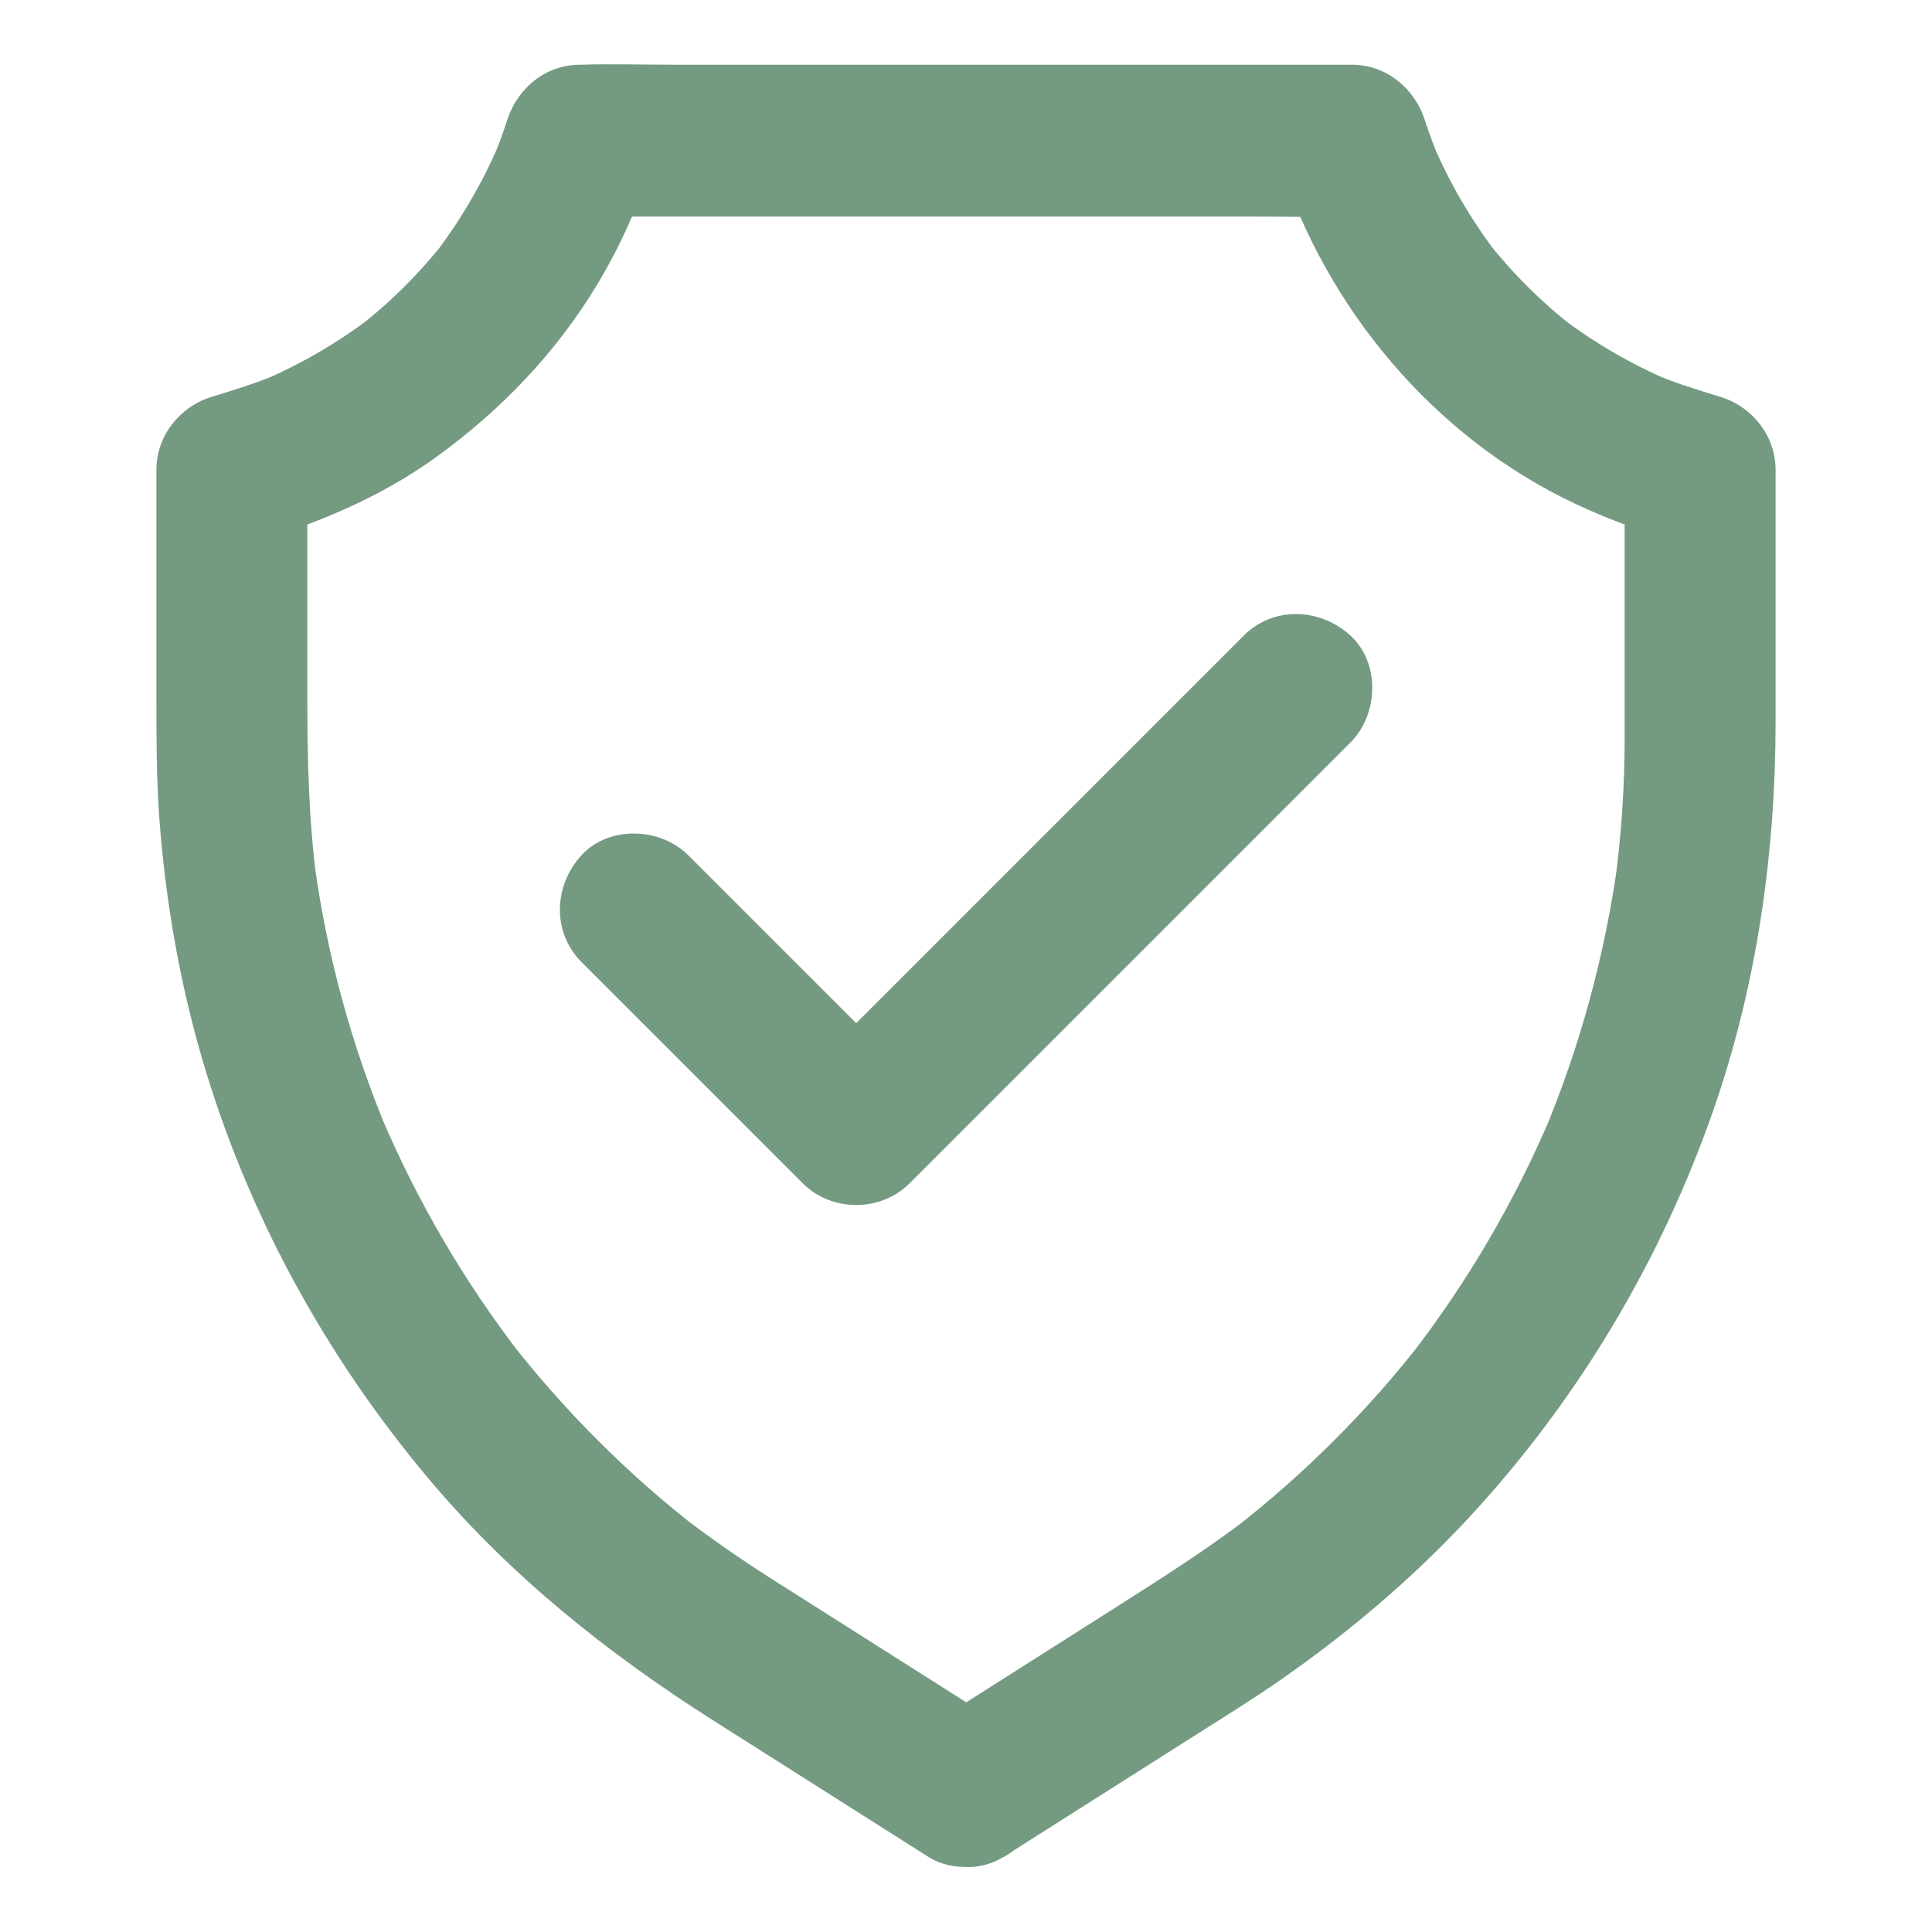
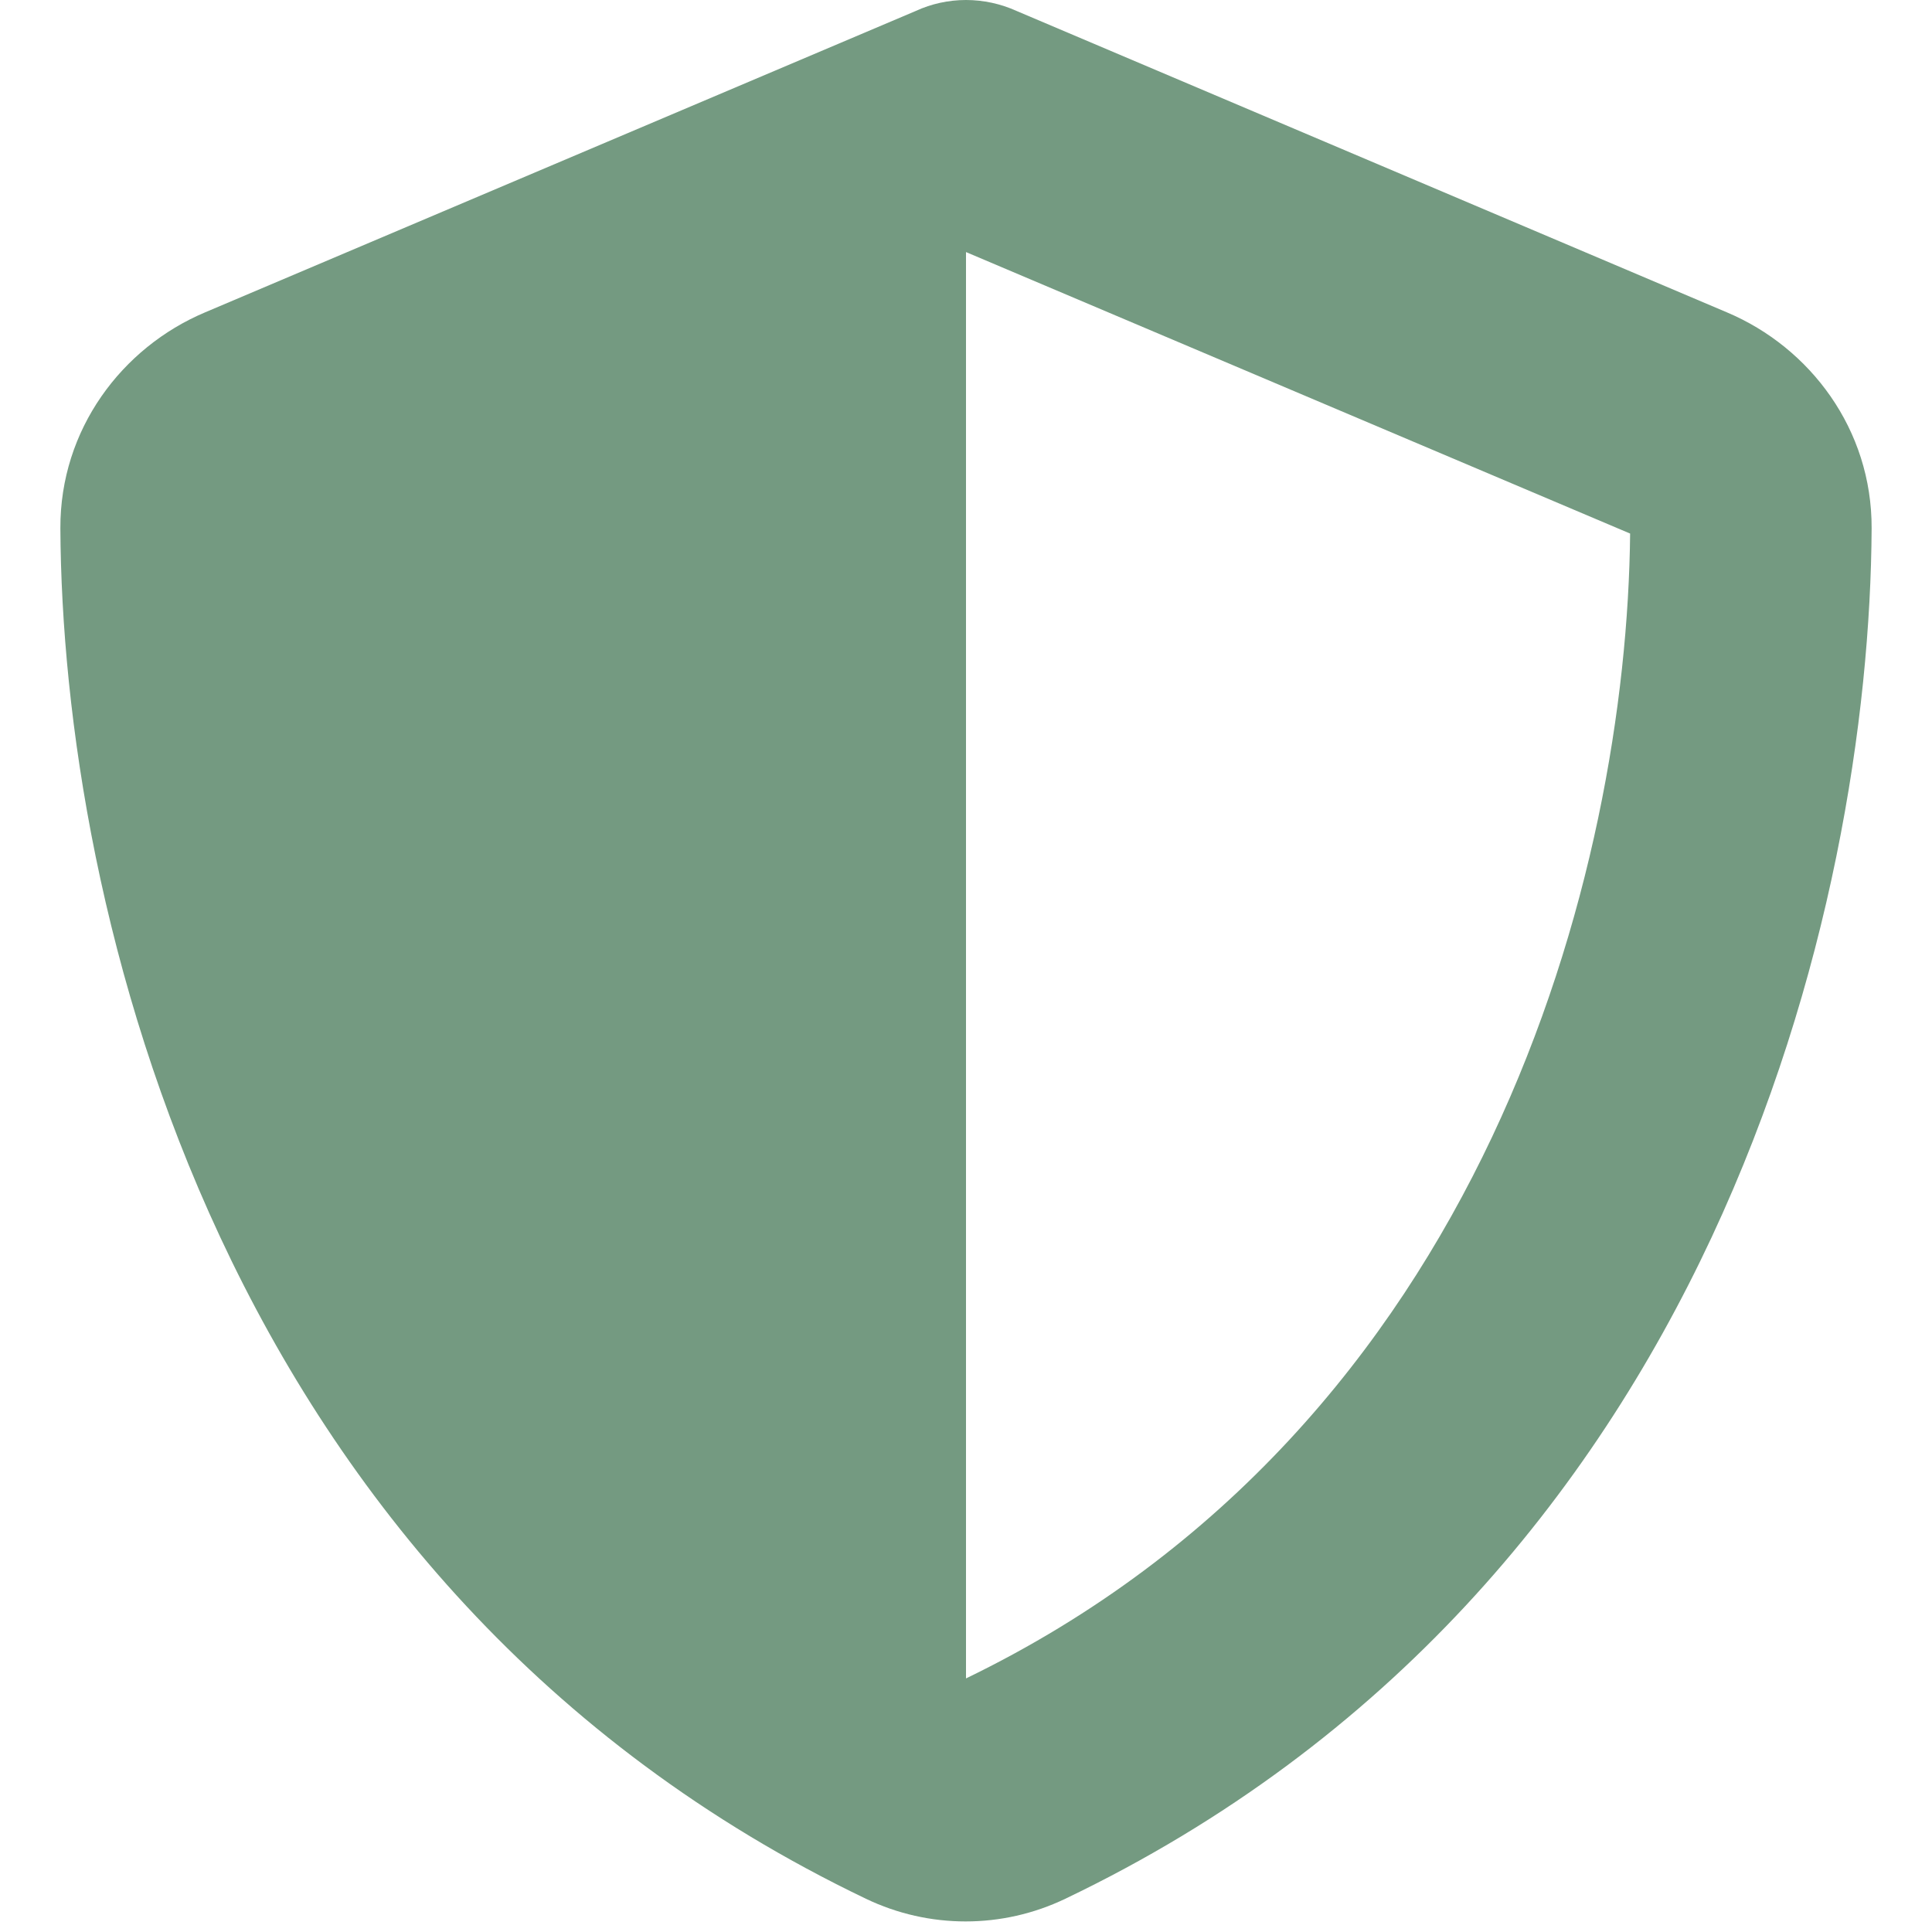
- <svg xmlns="http://www.w3.org/2000/svg" fill="#749A81" viewBox="0 0 1024 1024">
-   <path d="M532.2 984c33.8-21.5 67.7-42.9 101.5-64.4 15.3-9.7 30.8-19.3 45.7-29.7 35.4-24.7 68.6-52.8 98.1-84.4 58.4-62.7 102.8-137 130.9-217.9 22.9-66.1 32.7-135.8 32.7-205.6V248.9c0-17.9-12.5-33.5-29.4-38.6-12.2-3.7-24.3-7.5-36-12.4 3.2 1.3 6.4 2.7 9.6 4-20.9-8.9-40.5-20.3-58.5-34.1l8.1 6.3c-17.8-13.8-33.8-29.7-47.6-47.5l6.3 8.1c-13.8-18-25.3-37.7-34.2-58.6 1.3 3.2 2.7 6.4 4 9.6-3-7.2-5.8-14.6-8.2-22-5.4-16.9-20.5-29.4-38.6-29.4H357.7c-16.5 0-33.1-.5-49.6 0h-.7c-18.2 0-33.2 12.5-38.6 29.4-2.4 7.5-5.1 14.8-8.2 22 1.3-3.2 2.7-6.4 4-9.6-8.9 20.9-20.4 40.5-34.2 58.6l6.3-8.1c-13.8 17.8-29.8 33.7-47.6 47.5l8.1-6.3c-18 13.8-37.7 25.2-58.5 34.1 3.2-1.3 6.4-2.7 9.6-4-11.8 4.9-23.8 8.7-36 12.4-16.9 5.1-29.4 20.7-29.4 38.6v120.6c0 21.2 0 42.4 1.5 63.6 3.2 43.1 10.5 86.1 22.6 127.6 24 82.4 65.6 158.3 120.8 223.8 42.9 50.9 94.6 92.1 150.6 127.6l110.7 70.2c.9.6 1.9 1.2 2.8 1.8 17.7 11.2 44.9 4.3 54.7-14.4 10.4-19.8 4.5-42.7-14.4-54.7-18-11.4-36-22.8-53.9-34.2-23-14.6-45.9-29.1-68.9-43.7-16.1-10.2-31.8-21.1-47-32.7l8.1 6.3c-37.8-29.3-71.8-63.3-101.1-101.1l6.3 8.1c-29.8-38.7-54.6-81.1-73.7-126.1 1.3 3.2 2.7 6.4 4 9.6-19.5-46.3-32.8-94.9-39.5-144.7.5 3.5 1 7.1 1.4 10.6-4.3-32.4-5-64.8-5-97.3V249.3c-9.8 12.9-19.6 25.7-29.4 38.6 34.5-10.4 67.9-24.2 97.2-45.3 34.7-25 64.3-55.8 86.3-92.6 12.1-20.2 21.8-42.2 29-64.6-12.9 9.8-25.7 19.6-38.6 29.4H666.3c16.5 0 33.1.4 49.6 0h.7c-12.9-9.8-25.7-19.6-38.6-29.4 25.1 78.3 82.1 146.4 156.9 181.6 18 8.5 36.5 15.1 55.6 20.9-9.8-12.9-19.6-25.7-29.4-38.6v141.8c0 25.4-1.7 50.8-5 76 .5-3.5 1-7.1 1.4-10.6-6.8 49.7-20.1 98.4-39.5 144.7 1.3-3.2 2.7-6.4 4-9.6-19.1 45-43.9 87.4-73.7 126.1l6.3-8.1c-29.3 37.8-63.3 71.8-101.1 101.1l8.1-6.3c-22.4 17.3-46.2 32.2-70 47.4-26.4 16.8-52.8 33.5-79.2 50.3-6.8 4.3-13.7 8.7-20.5 13-8.7 5.5-15.6 13.8-18.4 23.9-2.6 9.6-1.4 22.3 4 30.8 11.4 17.6 35.8 26.2 54.7 14.2z" />
-   <path d="m308.2 509.9 102.7 102.7 14.6 14.6c15.3 15.3 41.3 15.3 56.6 0l79.3-79.3 125.5-125.5 28.9-28.9c14.8-14.8 15.9-42 0-56.6-16-14.7-40.8-15.8-56.6 0l-79.3 79.3-125.5 125.5-28.9 28.9h56.6L379.4 467.9l-14.6-14.6c-14.8-14.8-42-15.9-56.6 0-14.7 16-15.8 40.7 0 56.6z" />
+ <svg xmlns="http://www.w3.org/2000/svg" fill="#749A81" viewBox="0 0 512 512">
+   <path d="M256 0c4.6 0 9.2 1 13.4 2.9L457.7 82.8c22 9.3 38.4 31 38.3 57.2c-.5 99.2-41.3 280.7-213.7 363.2c-16.7 8-36.1 8-52.8 0C57.3 420.7 16.5 239.2 16 140c-.1-26.2 16.3-47.9 38.3-57.2L242.7 2.9C246.8 1 251.4 0 256 0zm0 66.8V444.8C394 378 431.1 230.1 432 141.4L256 66.8l0 0z" />
</svg>
